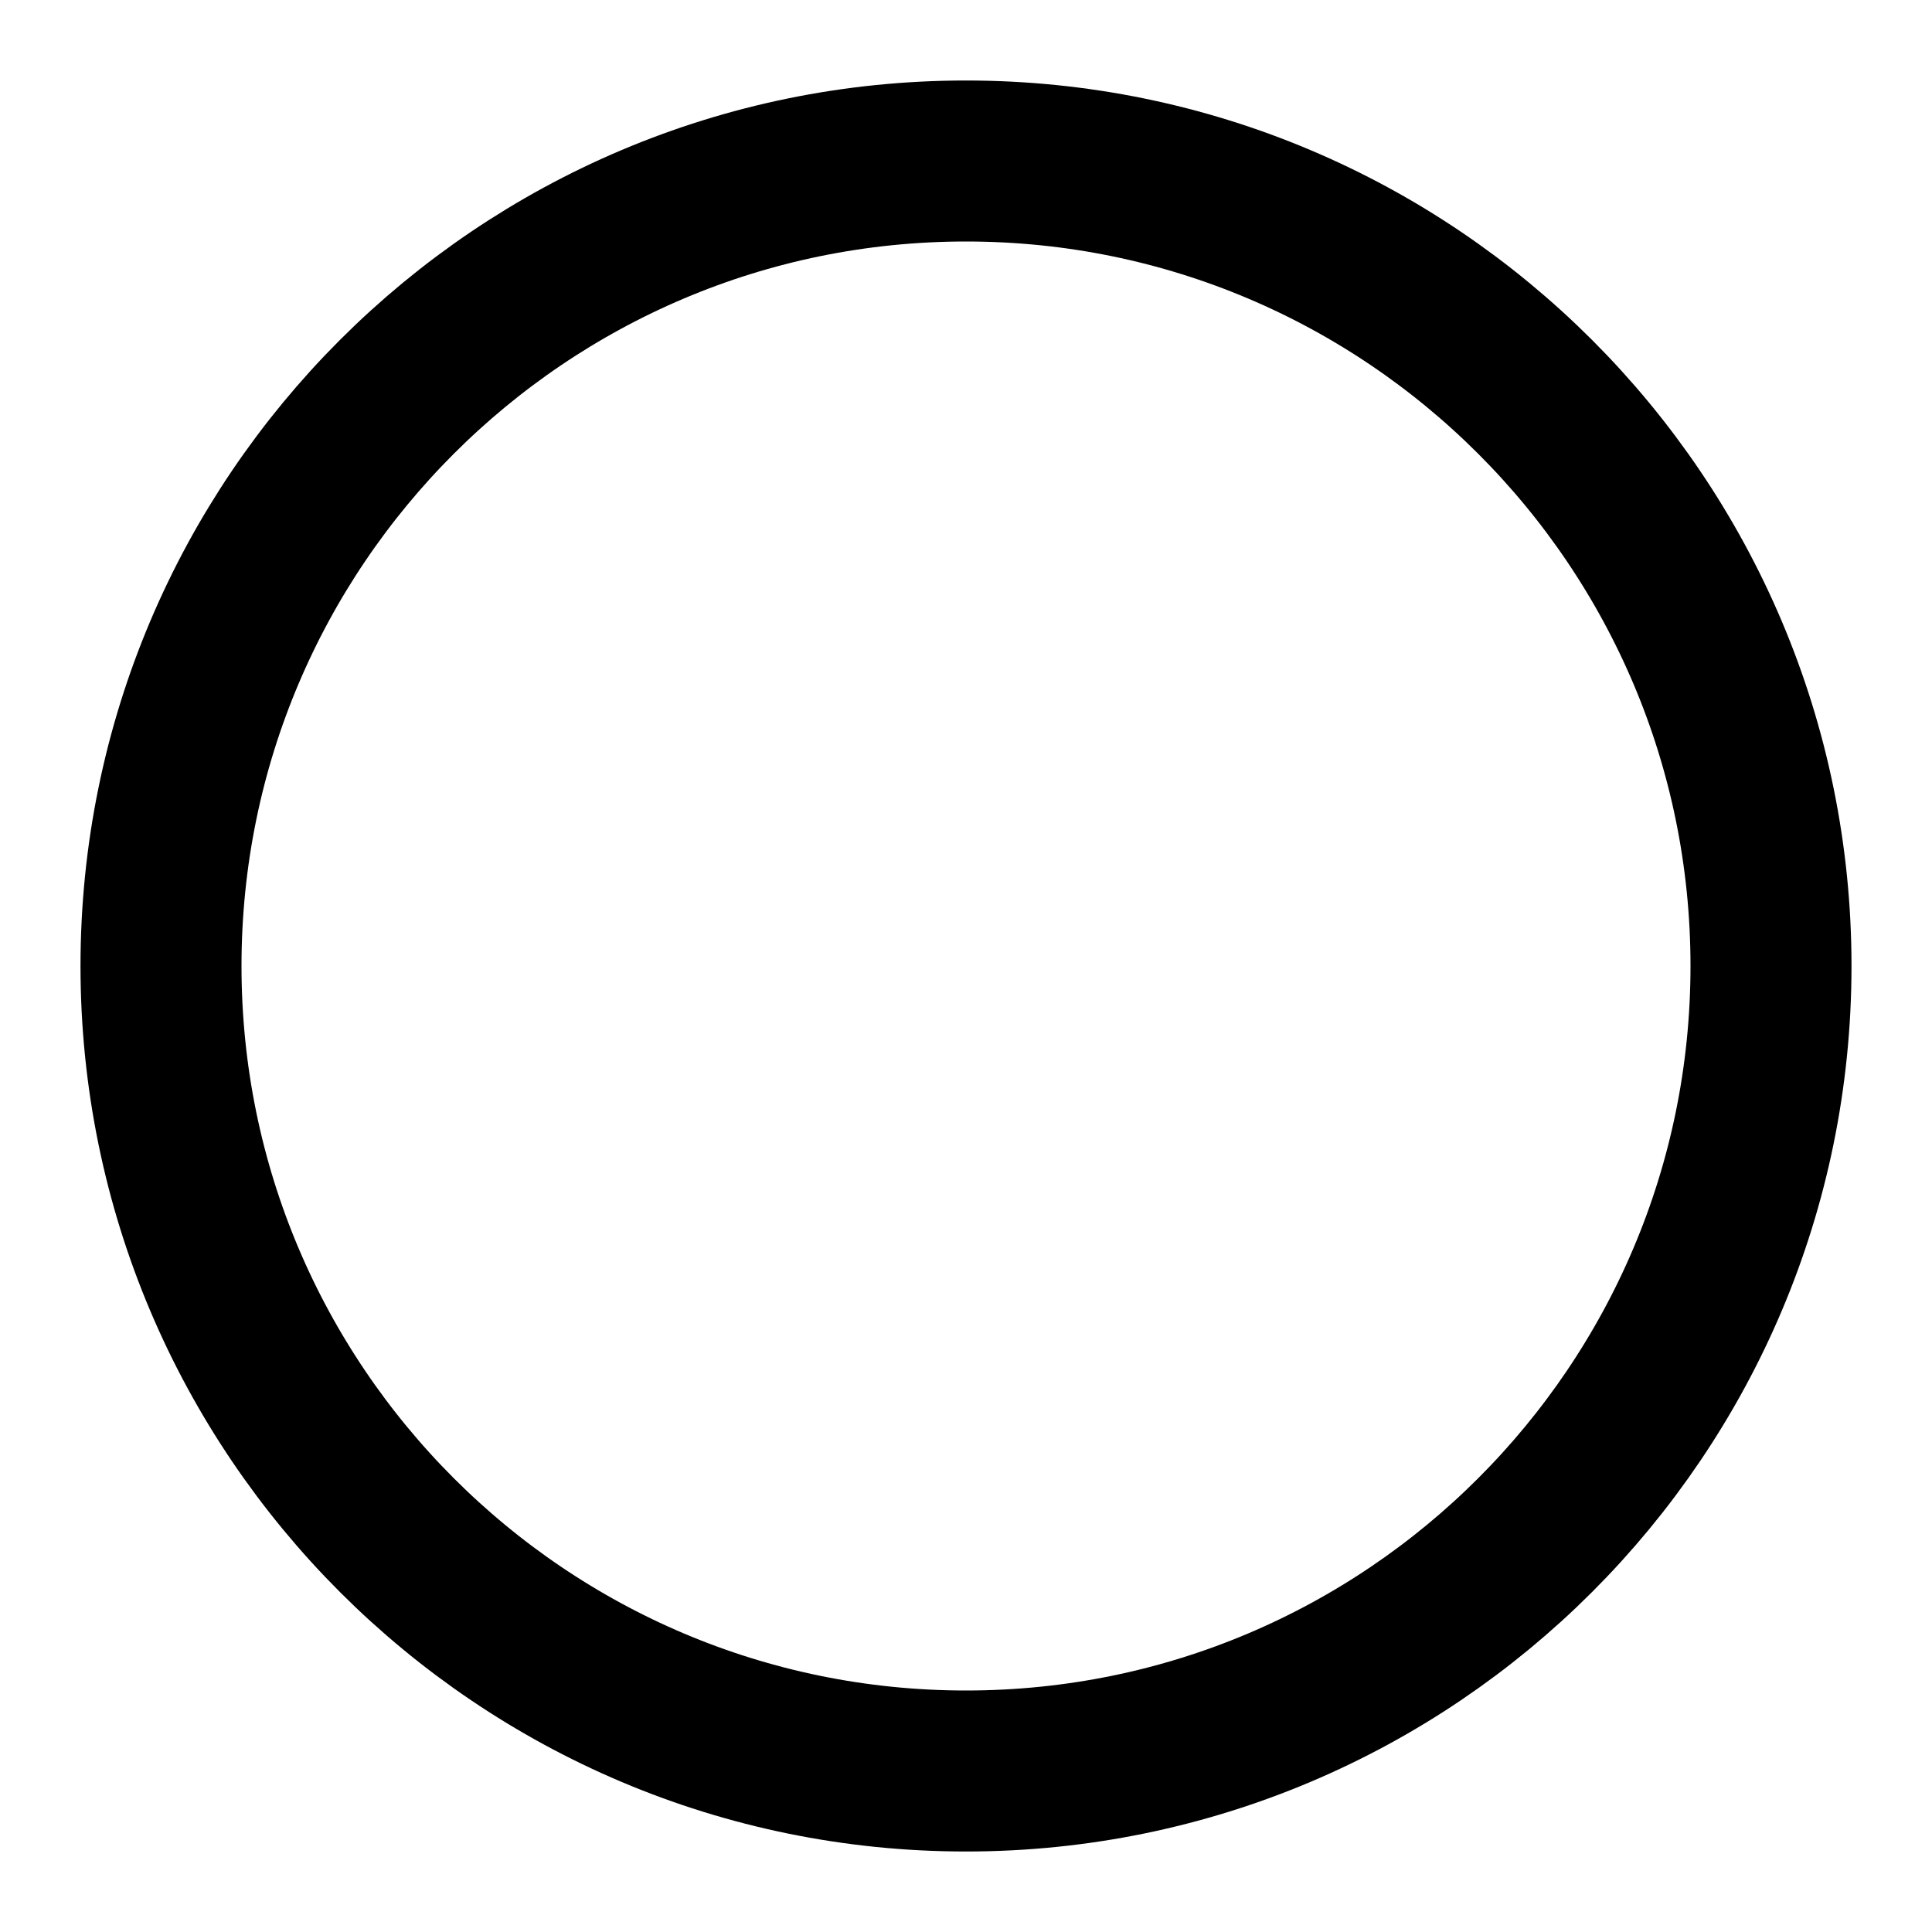
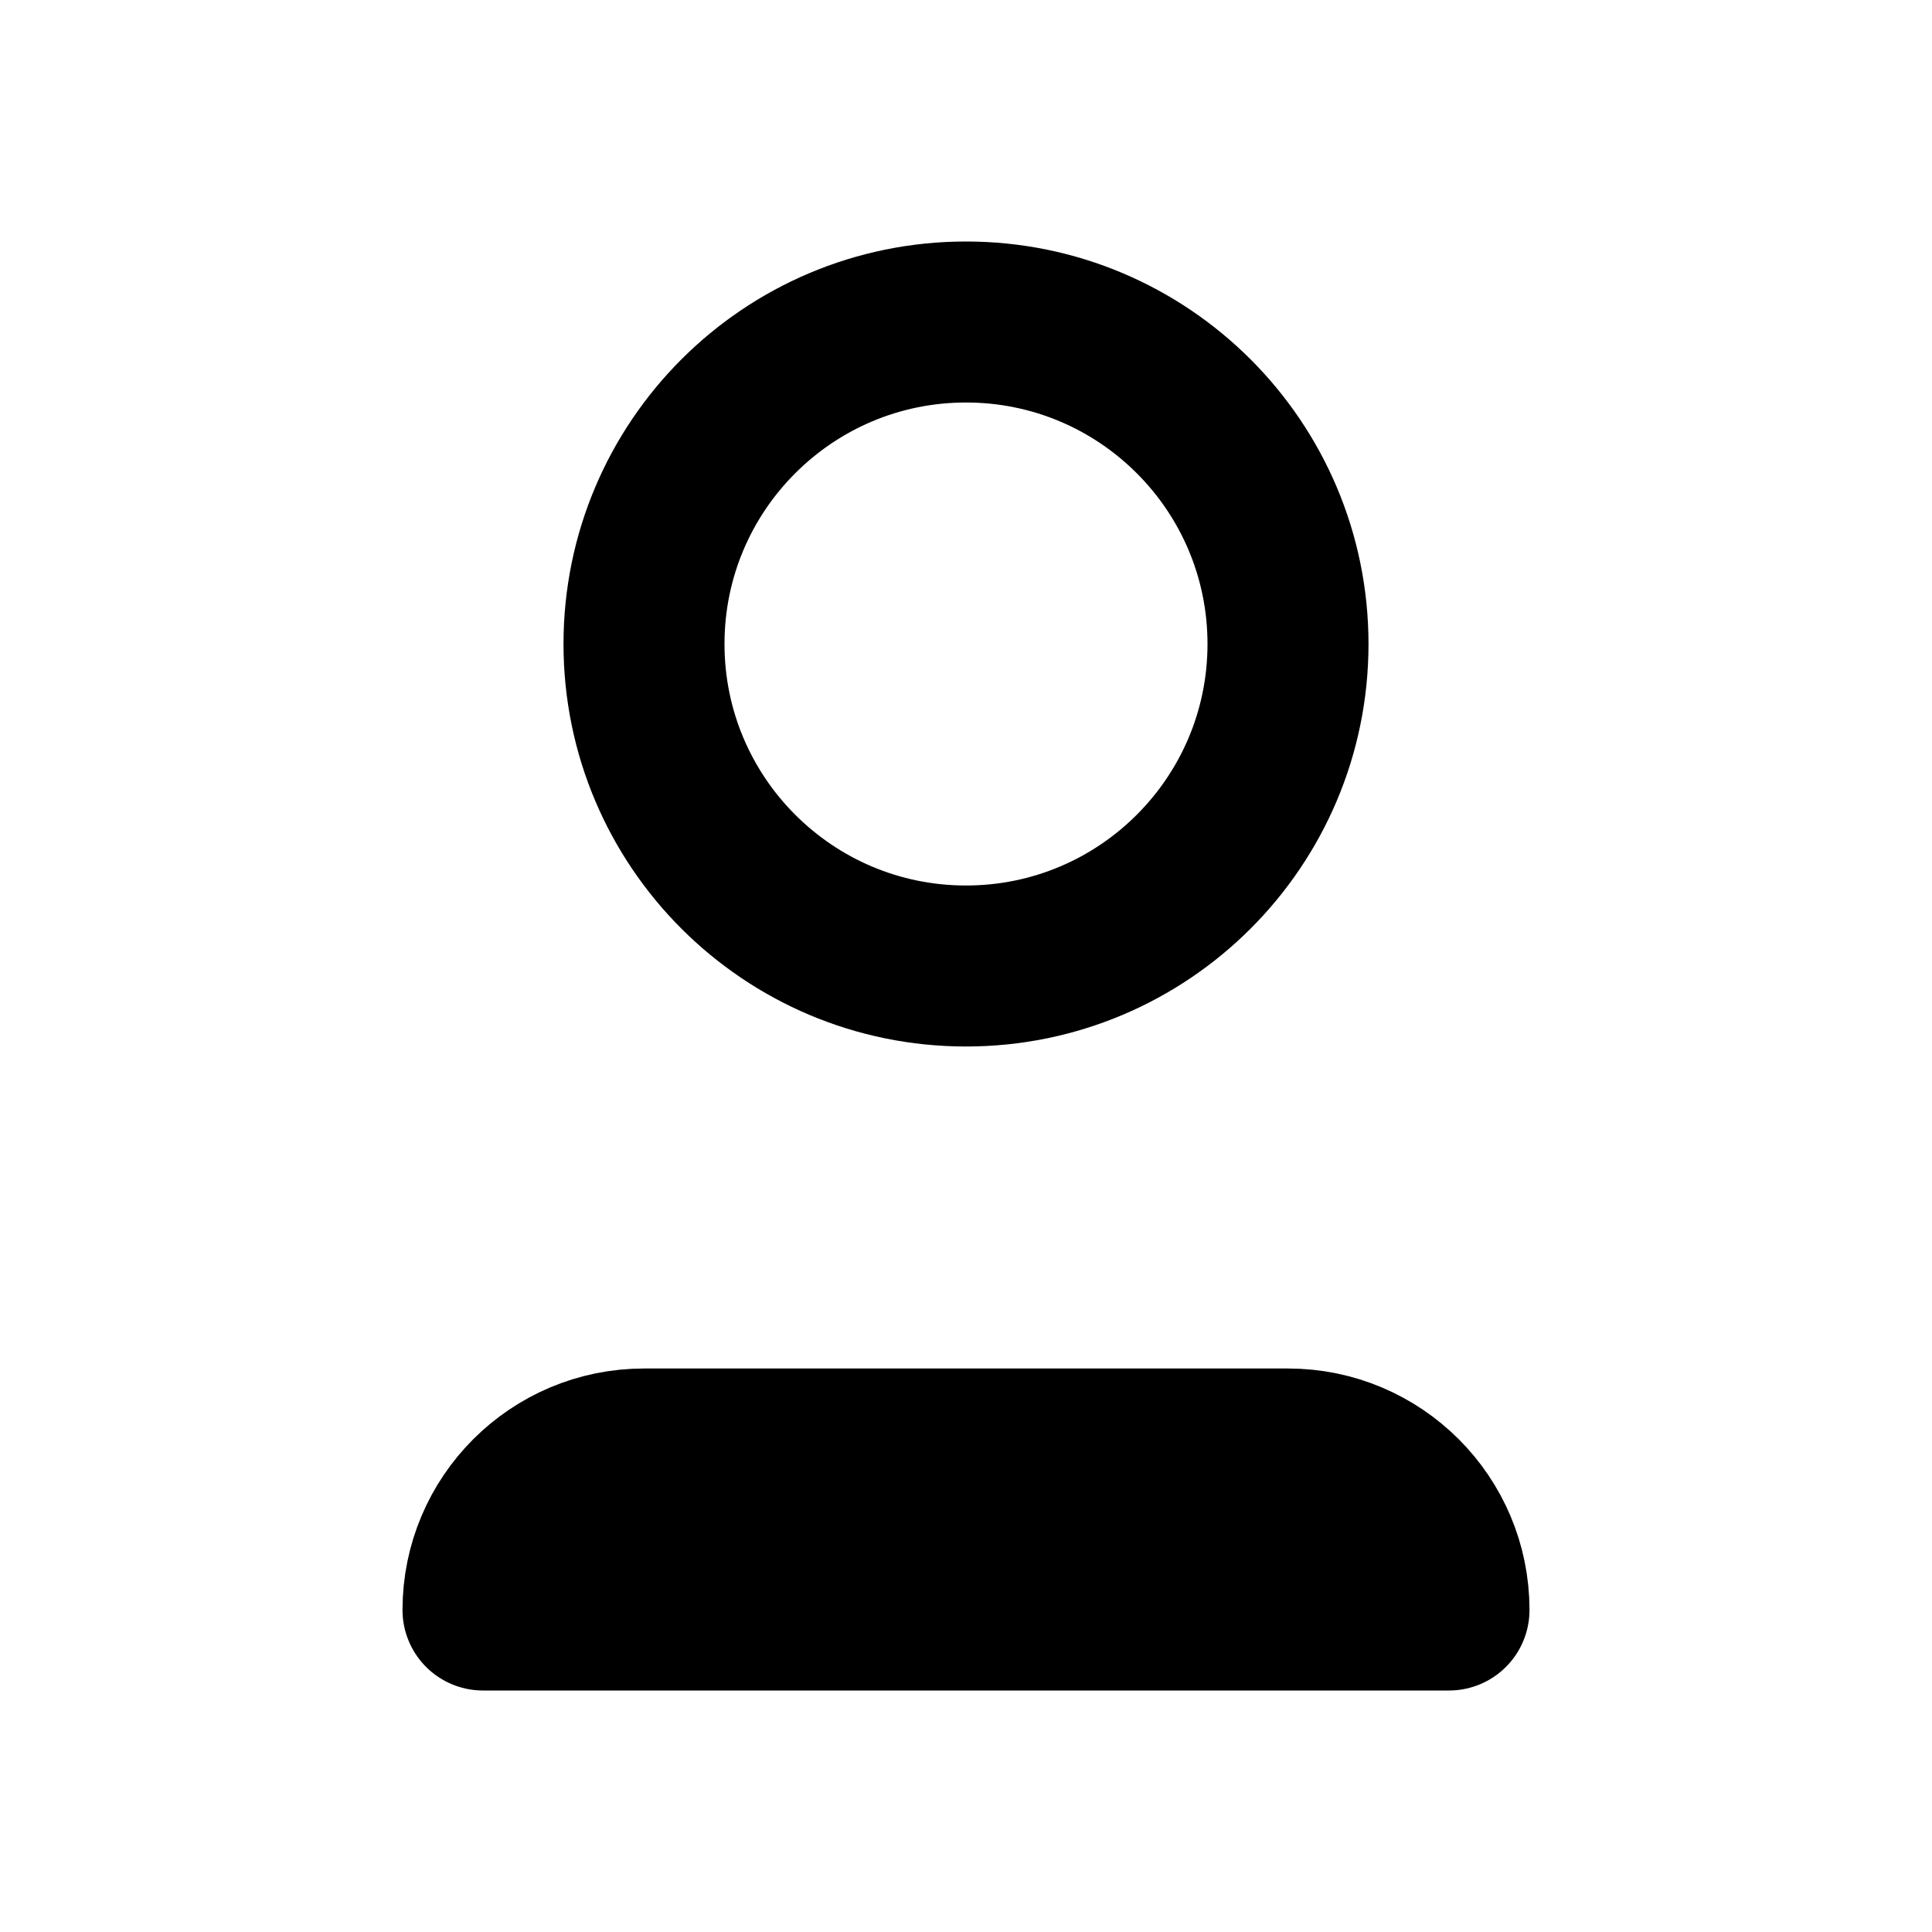
- <svg xmlns="http://www.w3.org/2000/svg" viewBox="0 0 24 24" fill="none" stroke="currentColor" stroke-width="2" stroke-linecap="round" stroke-linejoin="round" aria-hidden="true" focusable="false" role="img">
-   <path d="M12 2C6.48 2 2 6.48 2 12s4.48 10 10 10 10-4.48 10-10S17.52 2 12 2z" />
+ <svg xmlns="http://www.w3.org/2000/svg" viewBox="0 0 24 24" fill="none" stroke="currentColor" stroke-width="2" stroke-linecap="round" stroke-linejoin="round" aria-hidden="true" focusable="false">
+   <circle cx="12" cy="8" r="4" />
+   <path d="M6 20h12a2 2 0 0 0-2-2h-8a2 2 0 0 0-2 2" />
</svg>
